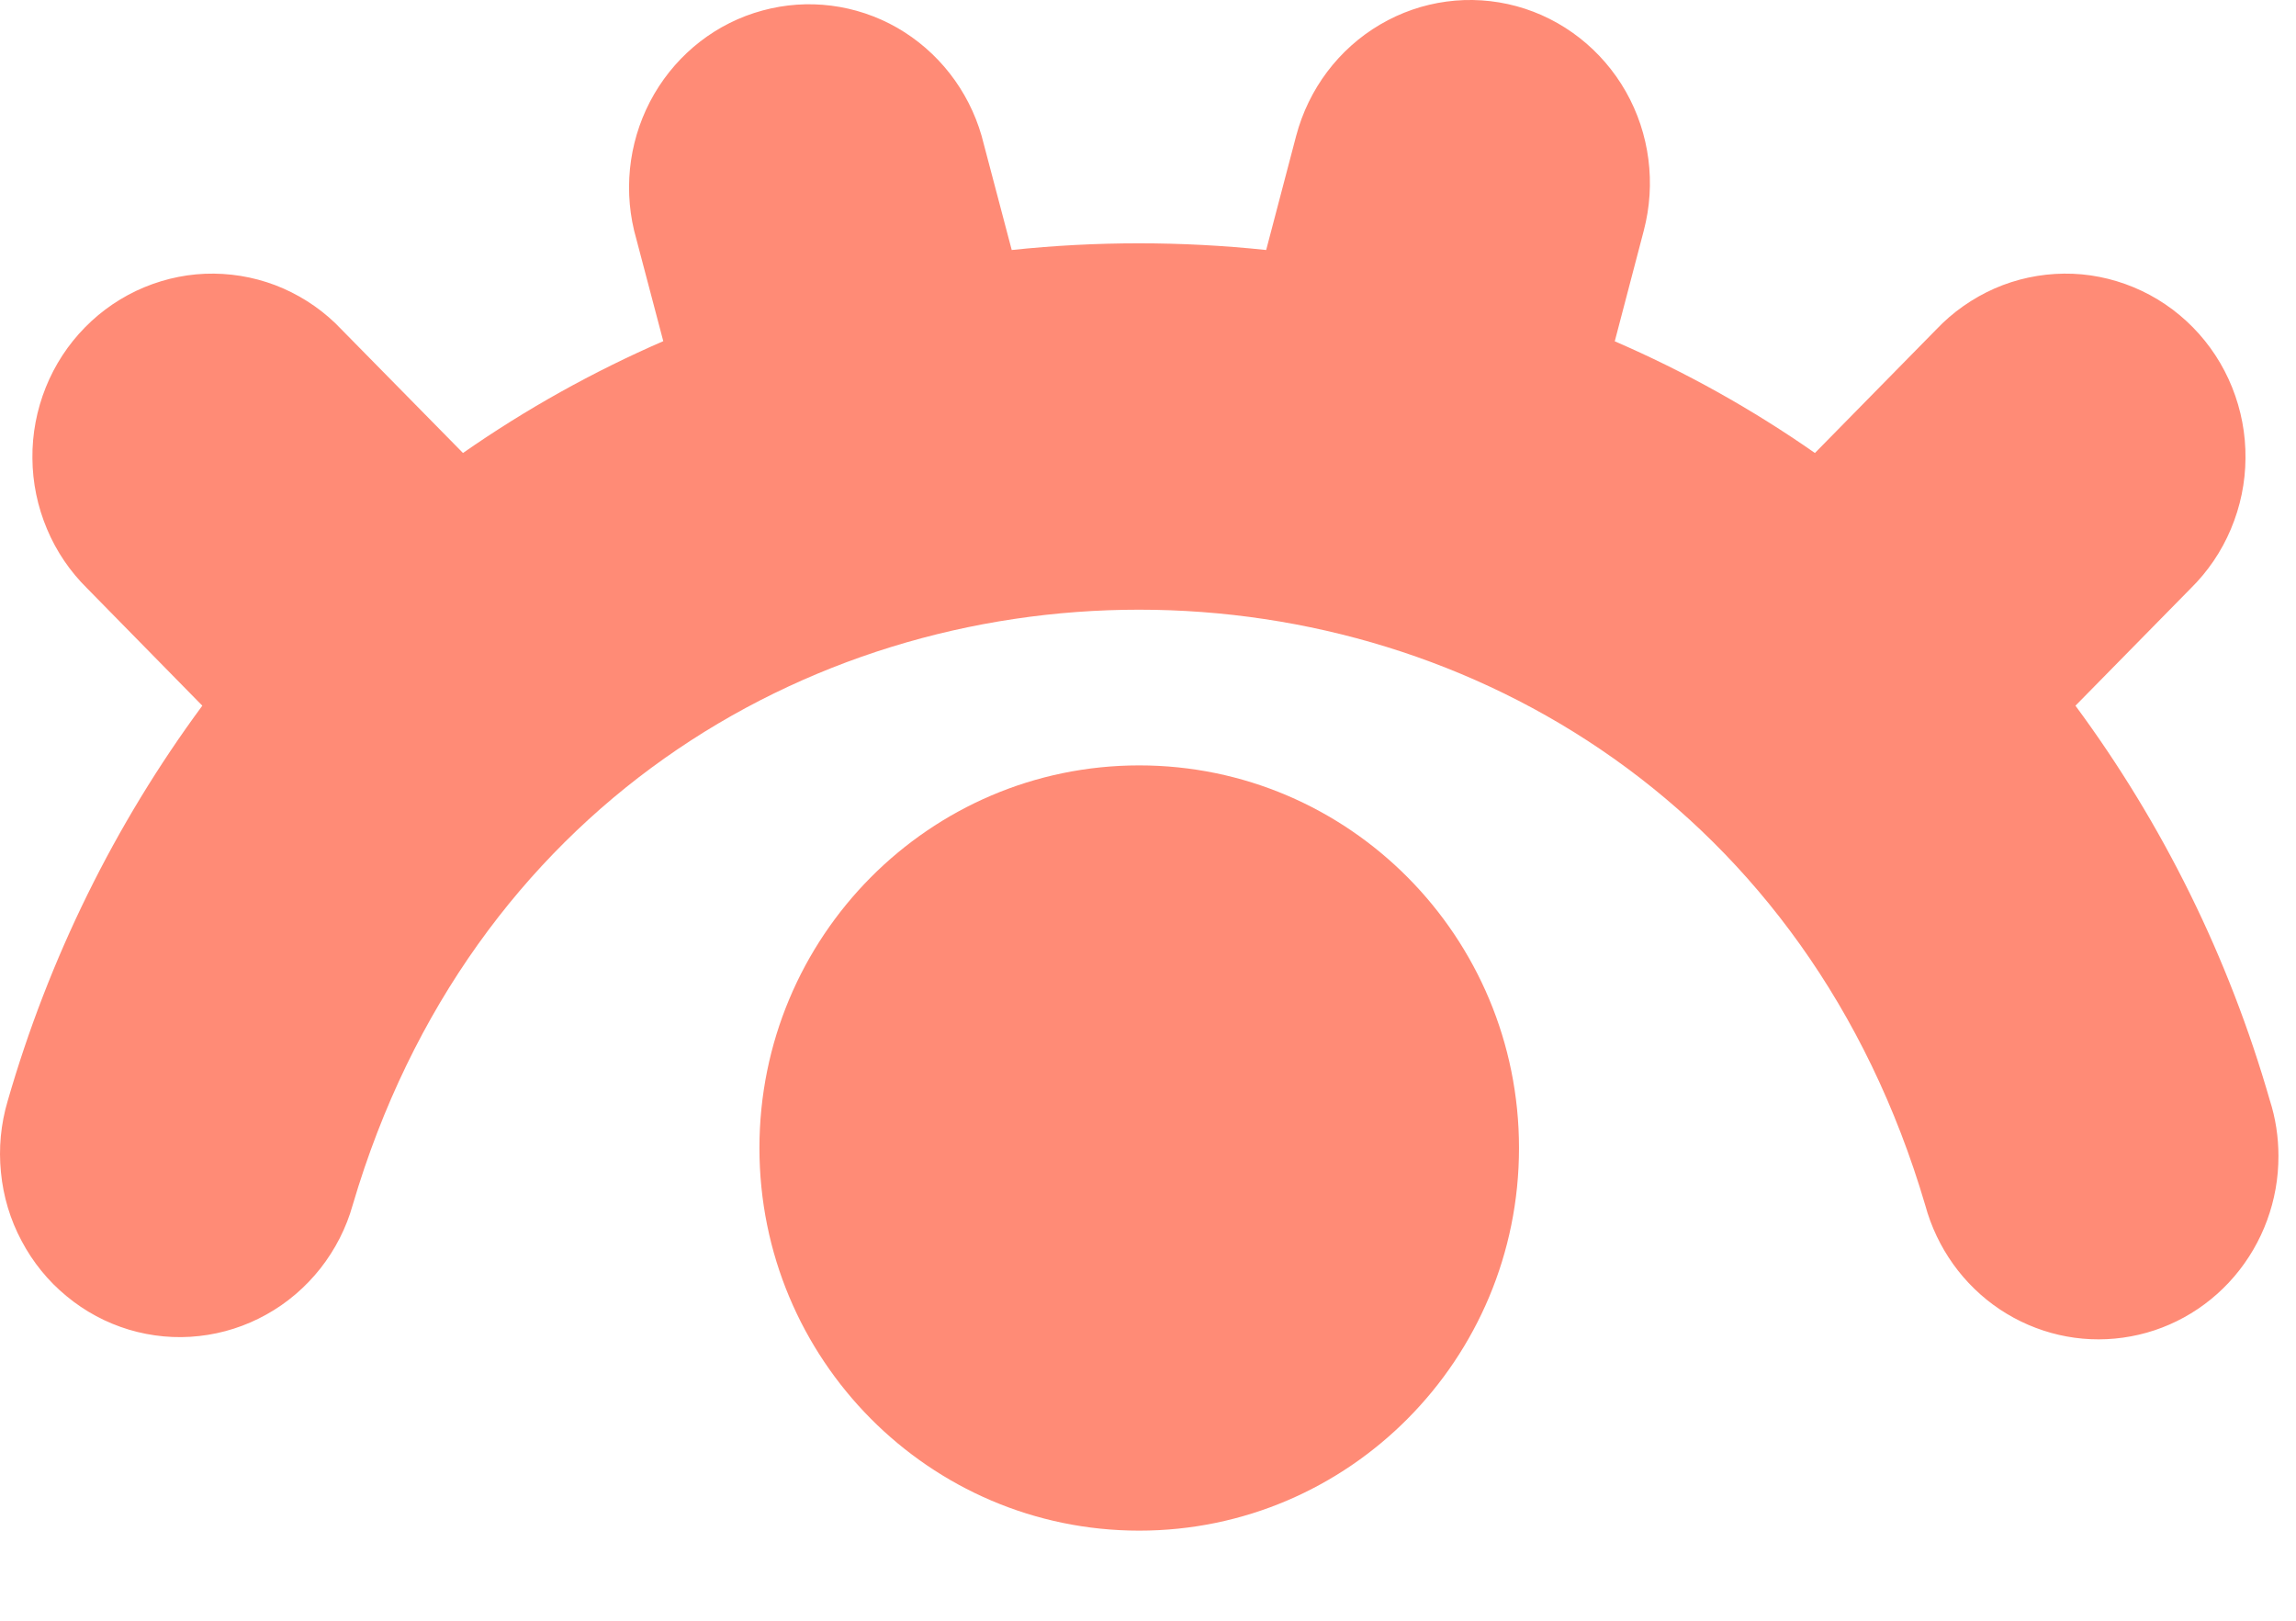
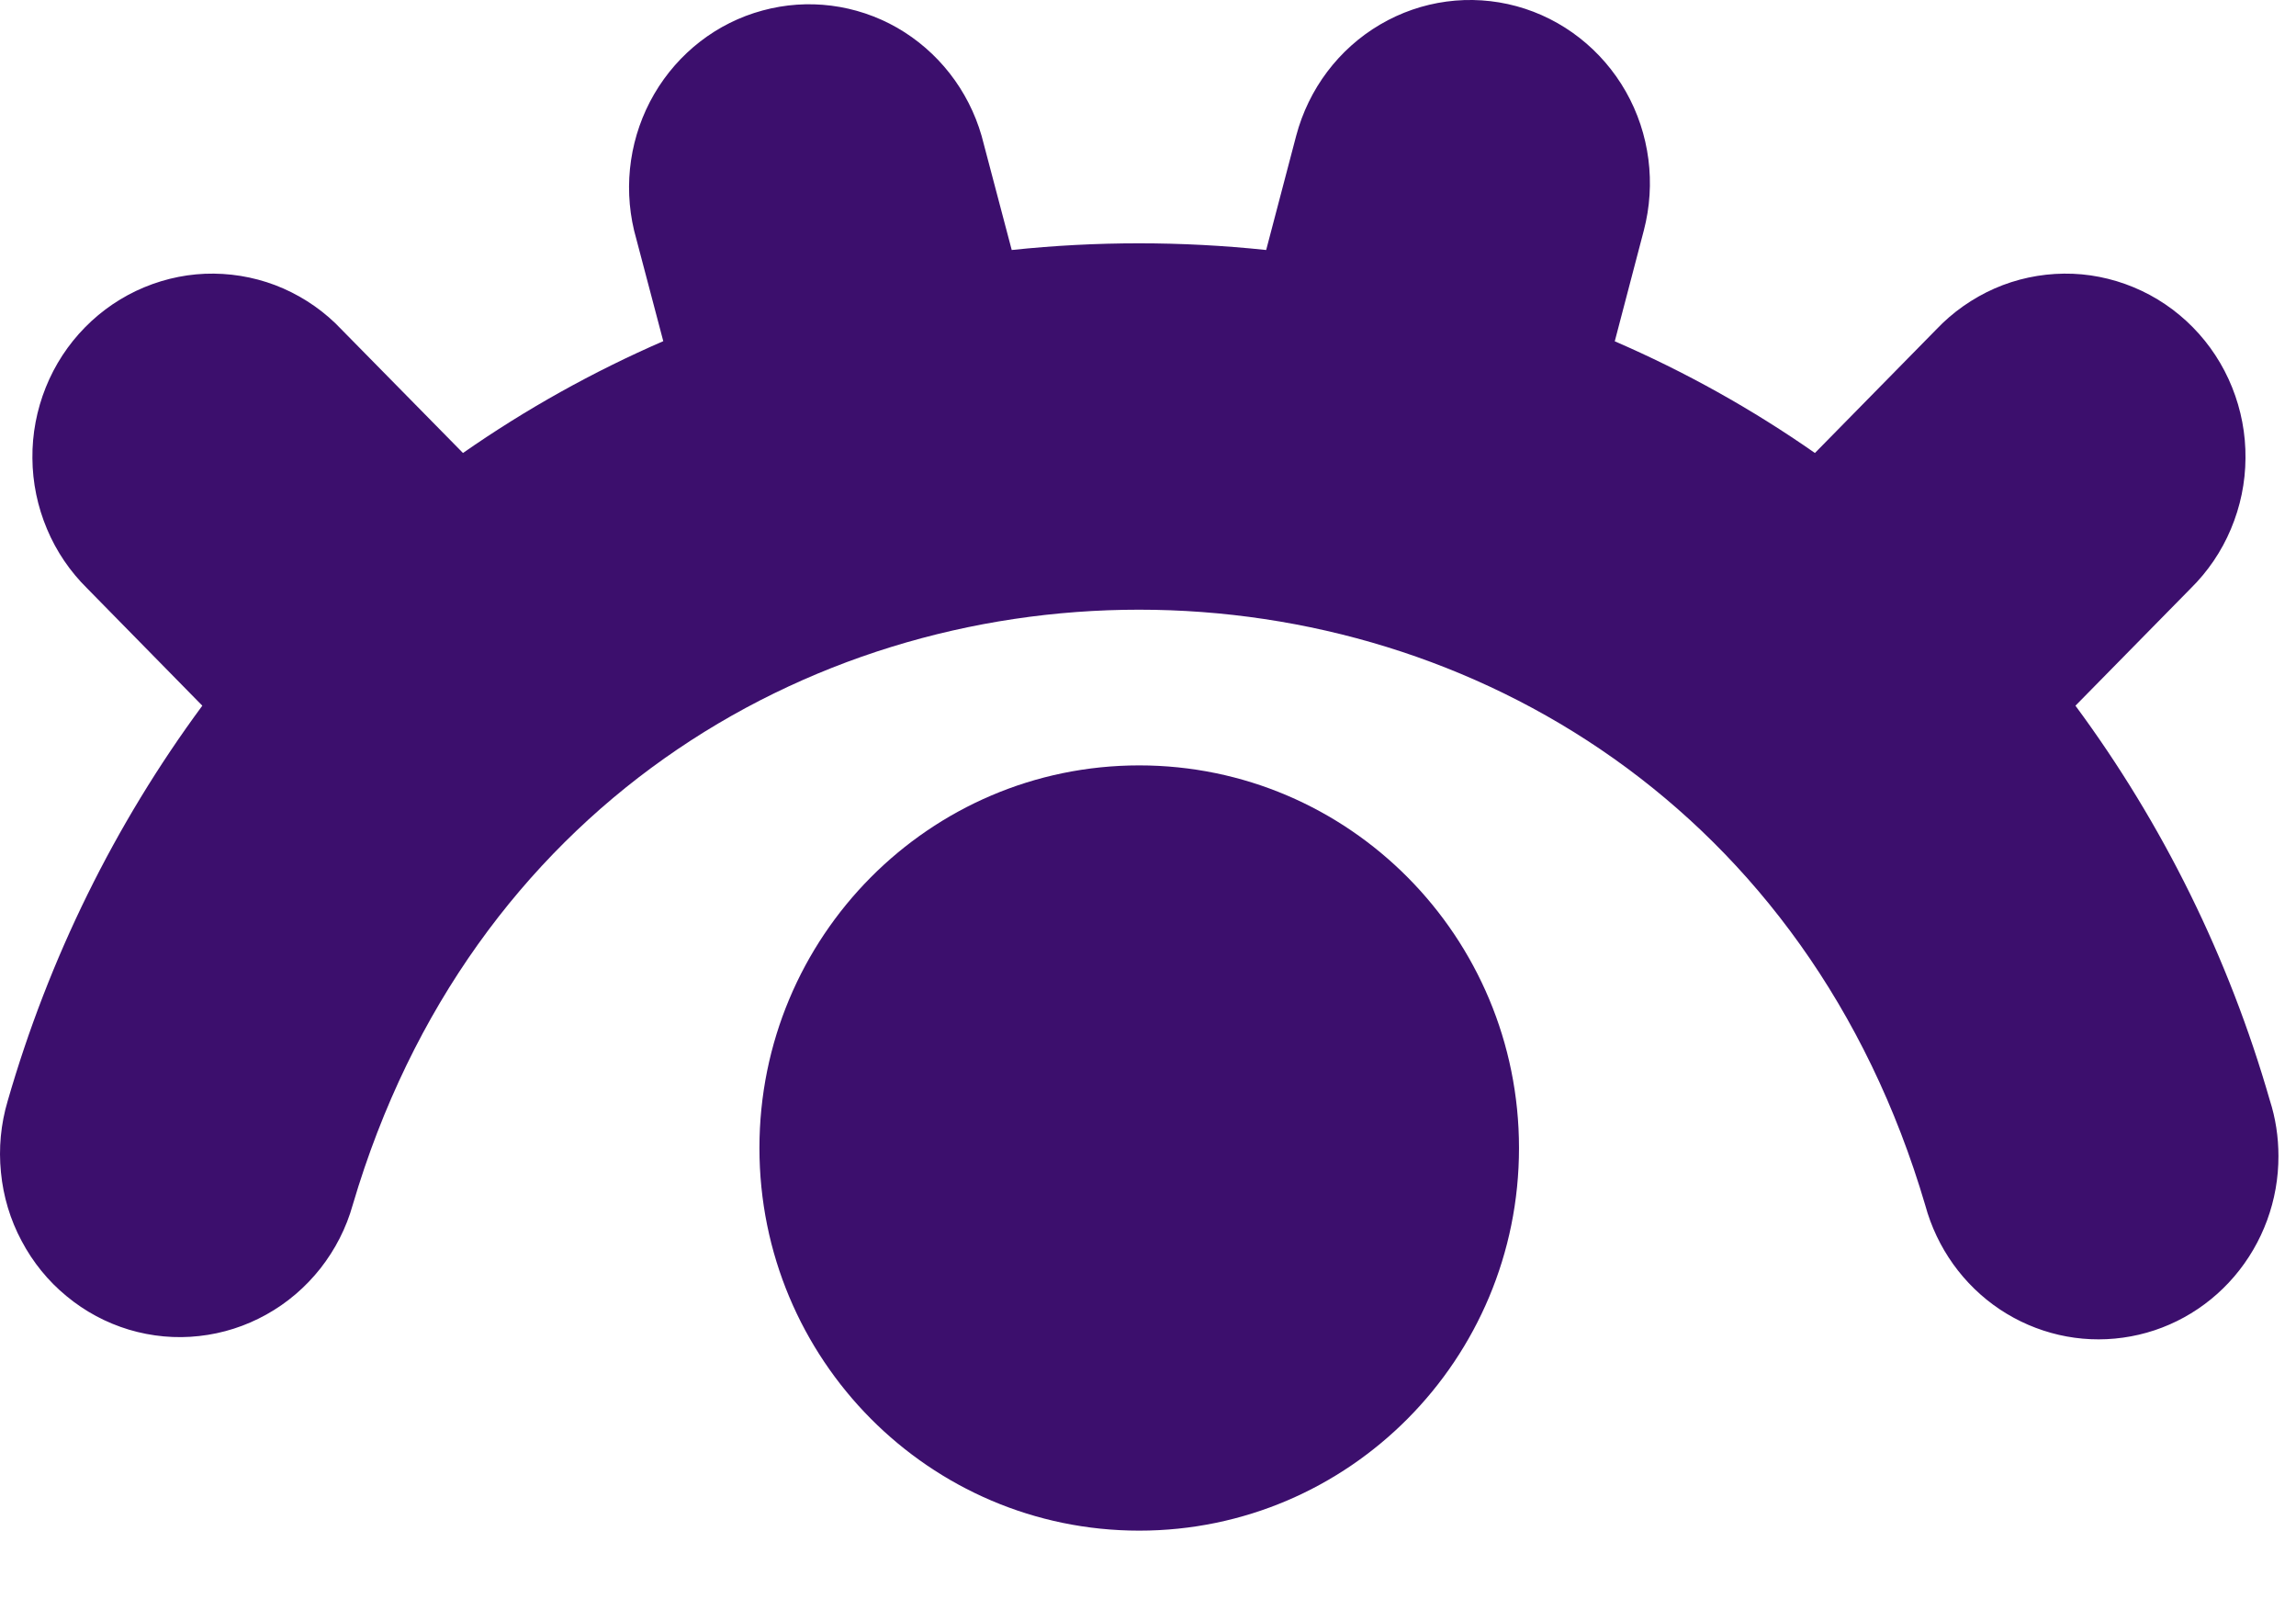
<svg xmlns="http://www.w3.org/2000/svg" width="17" height="12" viewBox="0 0 17 12" fill="none">
-   <ellipse cx="8.435" cy="8.5" rx="2.812" ry="2.833" fill="#FF8B76" />
-   <path fill-rule="evenodd" clip-rule="evenodd" d="M16.87 8.559C16.871 8.887 16.754 9.204 16.543 9.451C16.331 9.699 16.038 9.86 15.719 9.904C15.4 9.949 15.076 9.874 14.806 9.694C14.537 9.514 14.341 9.24 14.255 8.924C12.525 3.045 4.345 3.045 2.612 8.92C2.564 9.092 2.482 9.252 2.372 9.392C2.262 9.531 2.127 9.647 1.972 9.733C1.818 9.819 1.649 9.873 1.475 9.892C1.3 9.912 1.123 9.895 0.955 9.845C0.786 9.794 0.629 9.71 0.493 9.597C0.356 9.485 0.243 9.345 0.16 9.188C0.076 9.031 0.024 8.858 0.007 8.68C-0.011 8.502 0.006 8.322 0.057 8.151C0.361 7.096 0.849 6.104 1.498 5.225L0.646 4.357C0.519 4.232 0.417 4.082 0.348 3.917C0.278 3.751 0.241 3.573 0.24 3.393C0.238 3.213 0.272 3.035 0.339 2.868C0.406 2.701 0.505 2.55 0.63 2.423C0.755 2.296 0.904 2.195 1.068 2.127C1.232 2.059 1.407 2.024 1.584 2.026C1.761 2.028 1.936 2.065 2.098 2.136C2.261 2.208 2.408 2.311 2.53 2.441L3.428 3.354C3.894 3.029 4.391 2.752 4.911 2.526L4.695 1.707C4.613 1.363 4.667 1 4.844 0.696C5.022 0.391 5.309 0.169 5.645 0.078C5.981 -0.014 6.339 0.032 6.642 0.205C6.945 0.379 7.17 0.666 7.268 1.006L7.491 1.851C8.117 1.785 8.749 1.785 9.375 1.851L9.597 1.006C9.689 0.658 9.912 0.362 10.218 0.182C10.524 0.002 10.887 -0.047 11.229 0.046C11.57 0.139 11.861 0.367 12.038 0.678C12.215 0.99 12.262 1.36 12.171 1.707L11.956 2.527C12.476 2.752 12.973 3.029 13.438 3.354L14.335 2.441C14.458 2.311 14.605 2.208 14.768 2.136C14.93 2.065 15.105 2.028 15.282 2.026C15.459 2.024 15.634 2.059 15.798 2.127C15.962 2.195 16.111 2.296 16.236 2.423C16.361 2.55 16.46 2.701 16.527 2.868C16.594 3.035 16.628 3.213 16.626 3.393C16.625 3.574 16.588 3.751 16.518 3.917C16.449 4.082 16.347 4.232 16.22 4.357L15.367 5.225C16.016 6.103 16.503 7.092 16.806 8.146C16.849 8.279 16.87 8.419 16.87 8.559Z" fill="#FF8B76" />
+   <ellipse cx="8.435" cy="8.5" rx="2.812" ry="2.833" fill="#3c0f6d" />
+   <path fill-rule="evenodd" clip-rule="evenodd" d="M16.87 8.559C16.871 8.887 16.754 9.204 16.543 9.451C16.331 9.699 16.038 9.86 15.719 9.904C15.4 9.949 15.076 9.874 14.806 9.694C14.537 9.514 14.341 9.24 14.255 8.924C12.525 3.045 4.345 3.045 2.612 8.92C2.564 9.092 2.482 9.252 2.372 9.392C2.262 9.531 2.127 9.647 1.972 9.733C1.818 9.819 1.649 9.873 1.475 9.892C1.3 9.912 1.123 9.895 0.955 9.845C0.786 9.794 0.629 9.71 0.493 9.597C0.356 9.485 0.243 9.345 0.16 9.188C0.076 9.031 0.024 8.858 0.007 8.68C-0.011 8.502 0.006 8.322 0.057 8.151C0.361 7.096 0.849 6.104 1.498 5.225L0.646 4.357C0.519 4.232 0.417 4.082 0.348 3.917C0.278 3.751 0.241 3.573 0.24 3.393C0.238 3.213 0.272 3.035 0.339 2.868C0.406 2.701 0.505 2.55 0.63 2.423C0.755 2.296 0.904 2.195 1.068 2.127C1.232 2.059 1.407 2.024 1.584 2.026C1.761 2.028 1.936 2.065 2.098 2.136C2.261 2.208 2.408 2.311 2.53 2.441L3.428 3.354C3.894 3.029 4.391 2.752 4.911 2.526L4.695 1.707C4.613 1.363 4.667 1 4.844 0.696C5.022 0.391 5.309 0.169 5.645 0.078C5.981 -0.014 6.339 0.032 6.642 0.205C6.945 0.379 7.17 0.666 7.268 1.006L7.491 1.851C8.117 1.785 8.749 1.785 9.375 1.851L9.597 1.006C9.689 0.658 9.912 0.362 10.218 0.182C10.524 0.002 10.887 -0.047 11.229 0.046C11.57 0.139 11.861 0.367 12.038 0.678C12.215 0.99 12.262 1.36 12.171 1.707L11.956 2.527C12.476 2.752 12.973 3.029 13.438 3.354L14.335 2.441C14.458 2.311 14.605 2.208 14.768 2.136C14.93 2.065 15.105 2.028 15.282 2.026C15.459 2.024 15.634 2.059 15.798 2.127C15.962 2.195 16.111 2.296 16.236 2.423C16.361 2.55 16.46 2.701 16.527 2.868C16.594 3.035 16.628 3.213 16.626 3.393C16.625 3.574 16.588 3.751 16.518 3.917C16.449 4.082 16.347 4.232 16.22 4.357L15.367 5.225C16.016 6.103 16.503 7.092 16.806 8.146C16.849 8.279 16.87 8.419 16.87 8.559Z" fill="#3c0f6d" />
</svg>
